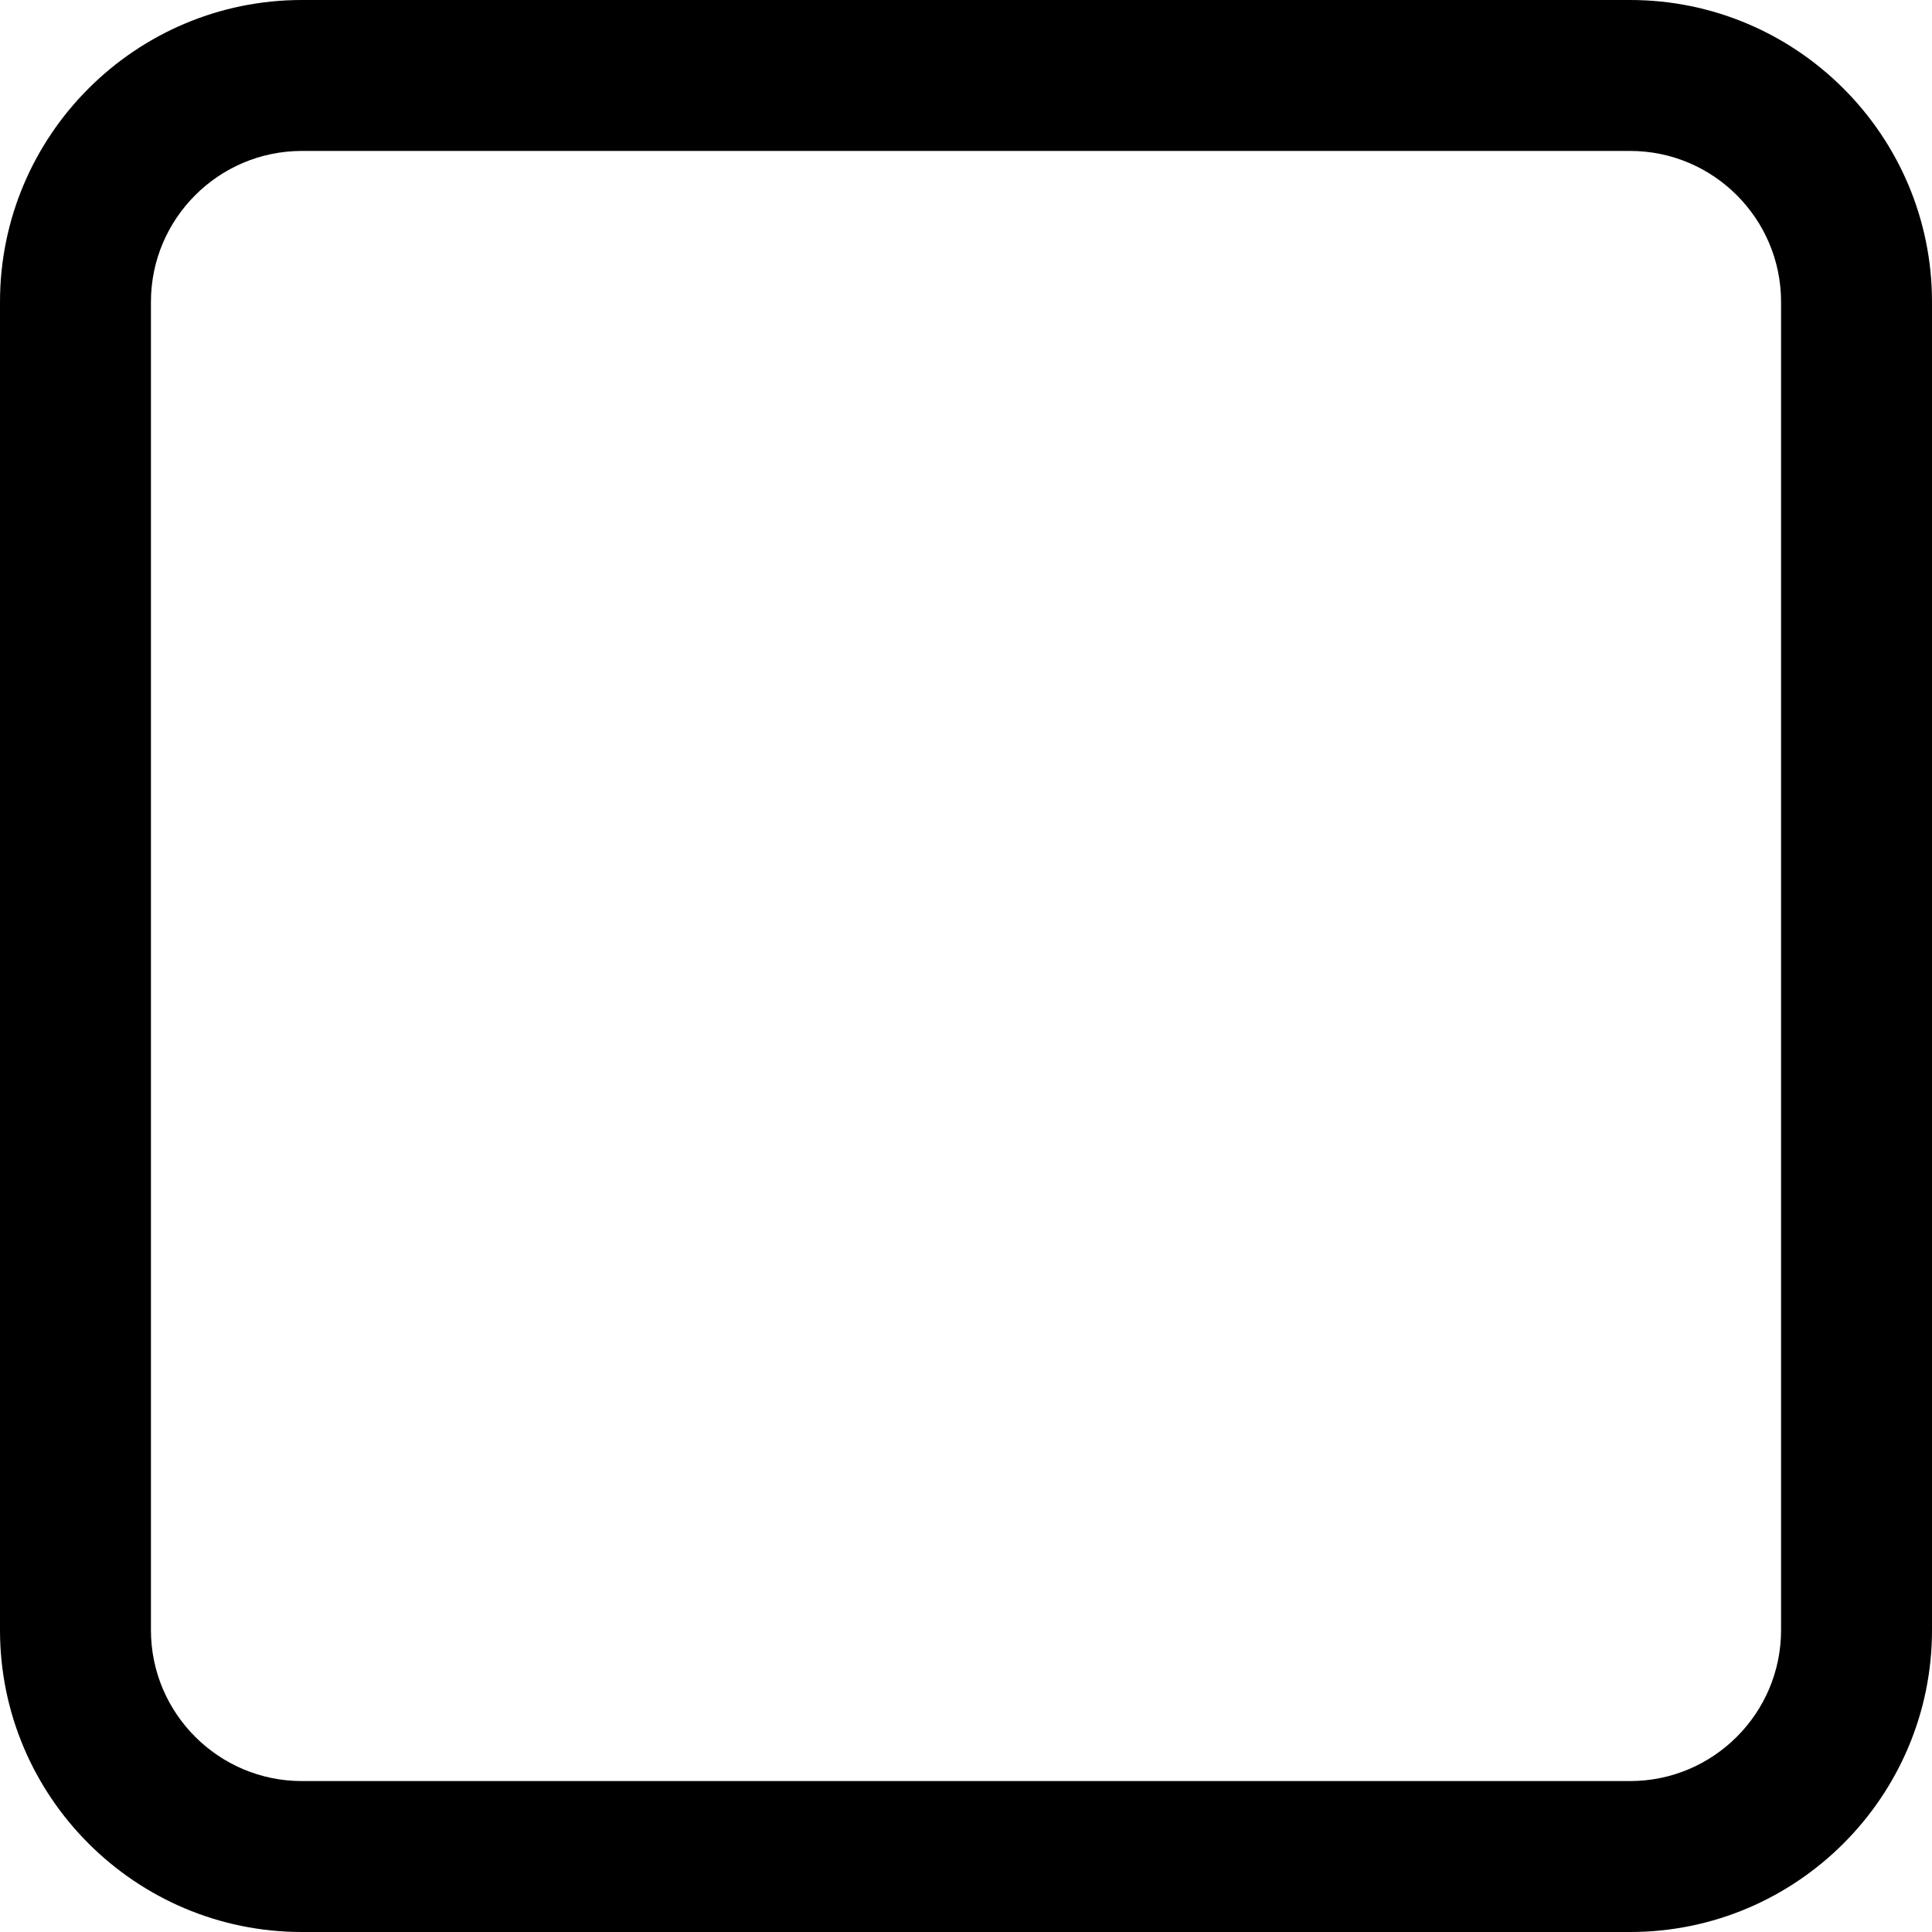
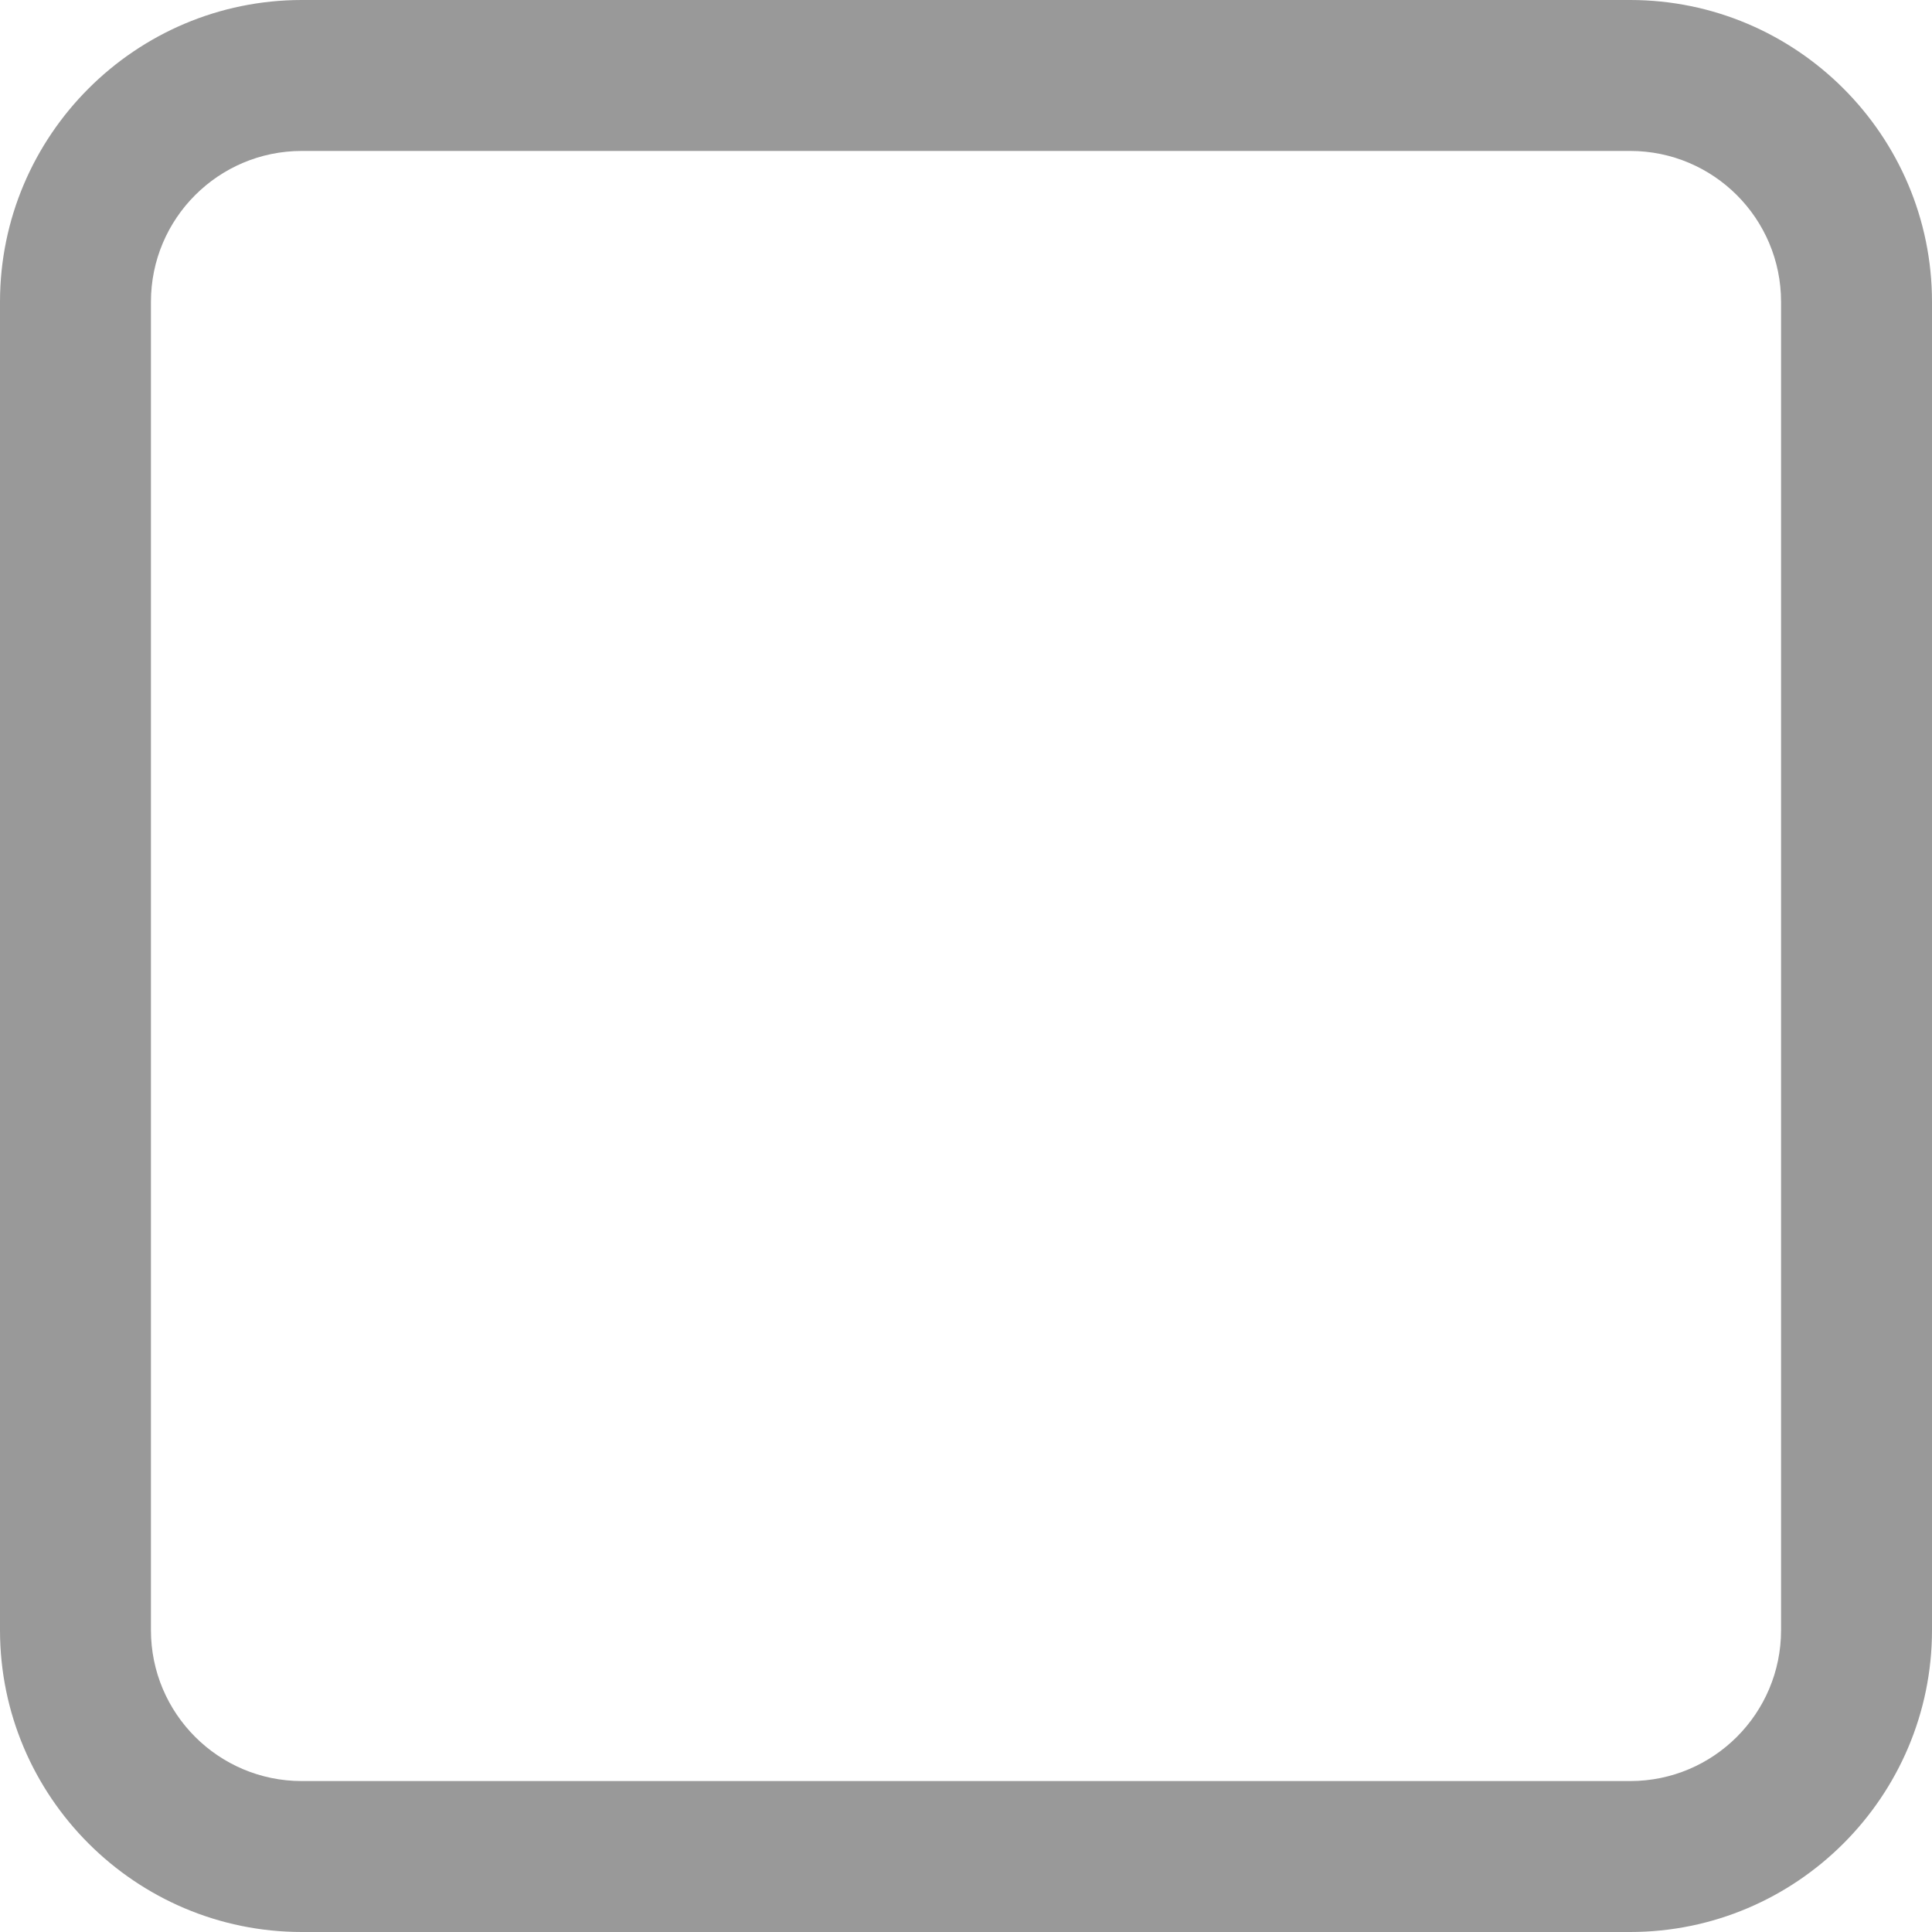
<svg xmlns="http://www.w3.org/2000/svg" version="1.1" id="Capa_1" x="0px" y="0px" viewBox="0 0 512 512" style="enable-background:new 0 0 512 512;" xml:space="preserve">
+   <style type="text/css">
+ 	.st0{fill:#999999;}
+ </style>
  <g>
    <g>
-       <path d="M432,0H80C35.888,0,0,35.888,0,80v352c0,44.112,35.888,80,80,80h352c44.112,0,80-35.888,80-80V80    C512,35.888,476.112,0,432,0z M472,432c0,22.056-17.944,40-40,40H80c-22.056,0-40-17.944-40-40V80c0-22.056,17.944-40,40-40h352    c22.056,0,40,17.944,40,40V432z" />
+       <path class="st0" d="M432,0H80C35.9,0,0,35.9,0,80v352c0,44.1,35.9,80,80,80h352c44.1,0,80-35.9,80-80V80C512,35.9,476.1,0,432,0z     M472,432c0,22.1-17.9,40-40,40H80c-22.1,0-40-17.9-40-40V80c0-22.1,17.9-40,40-40h352c22.1,0,40,17.9,40,40V432z" />
    </g>
  </g>
-   <g>
- </g>
-   <g>
- </g>
-   <g>
- </g>
-   <g>
- </g>
-   <g>
- </g>
-   <g>
- </g>
-   <g>
- </g>
-   <g>
- </g>
-   <g>
- </g>
-   <g>
- </g>
-   <g>
- </g>
-   <g>
- </g>
-   <g>
- </g>
-   <g>
- </g>
-   <g>
- </g>
</svg>
